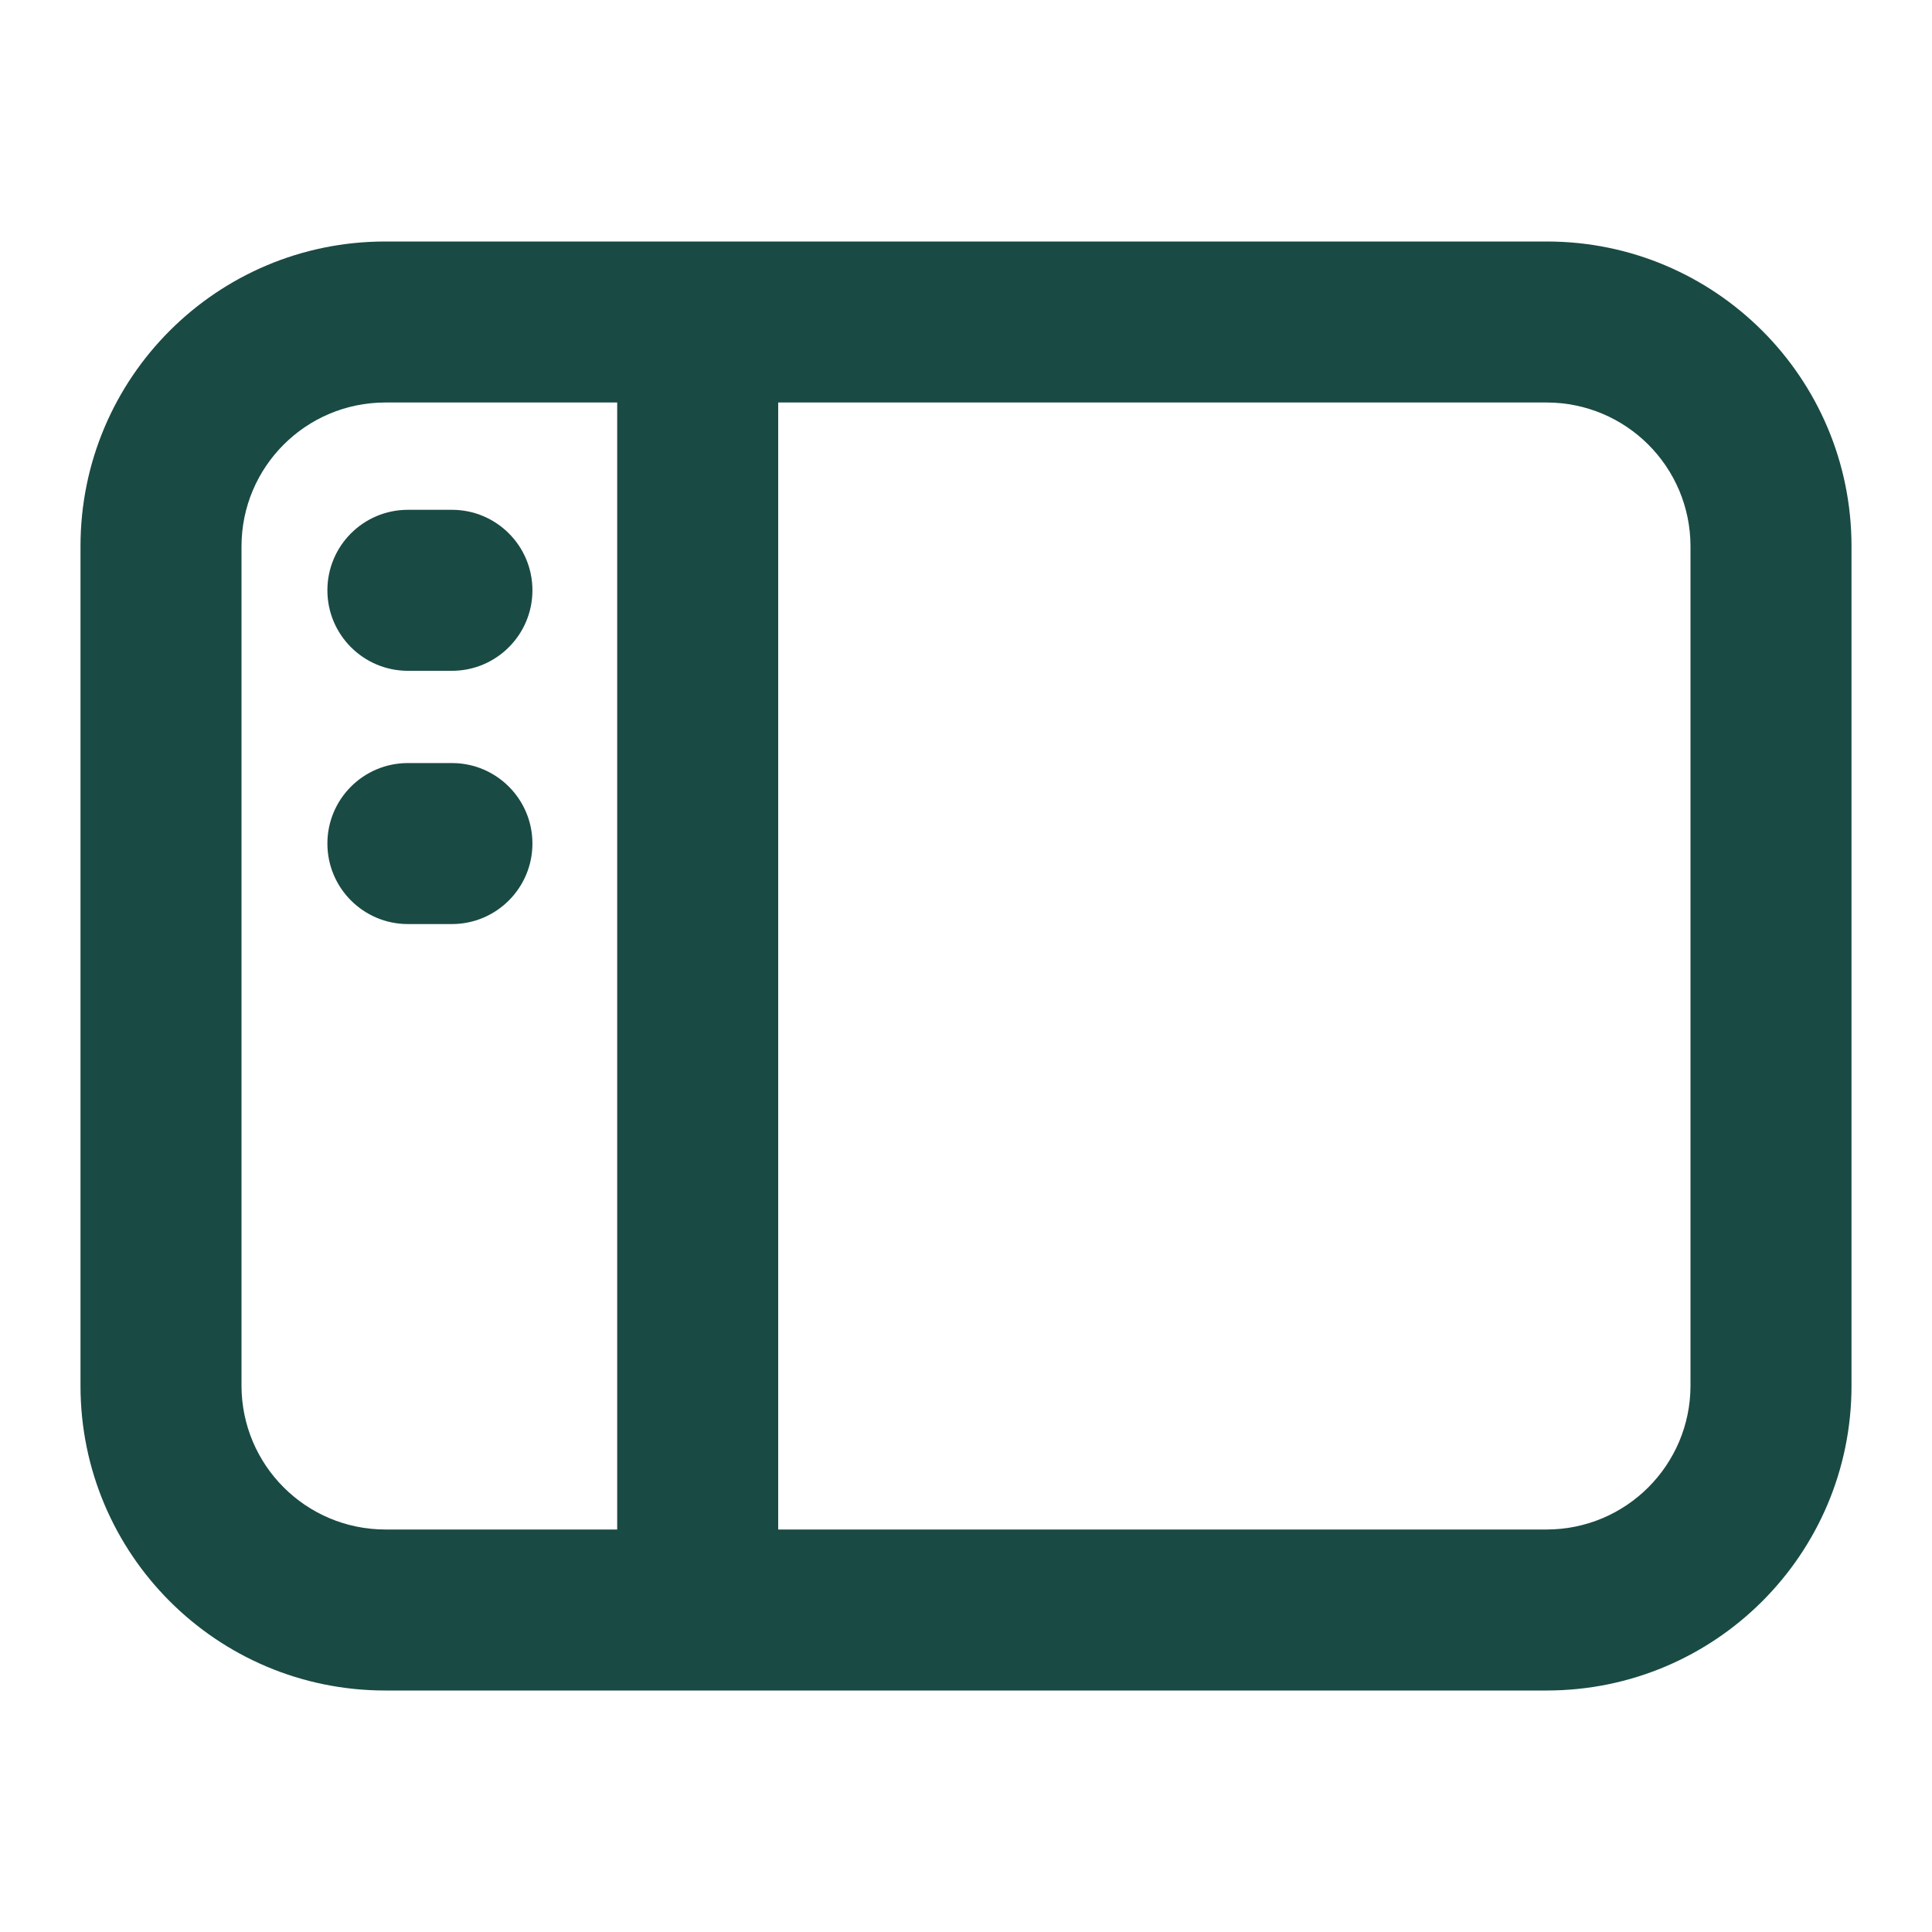
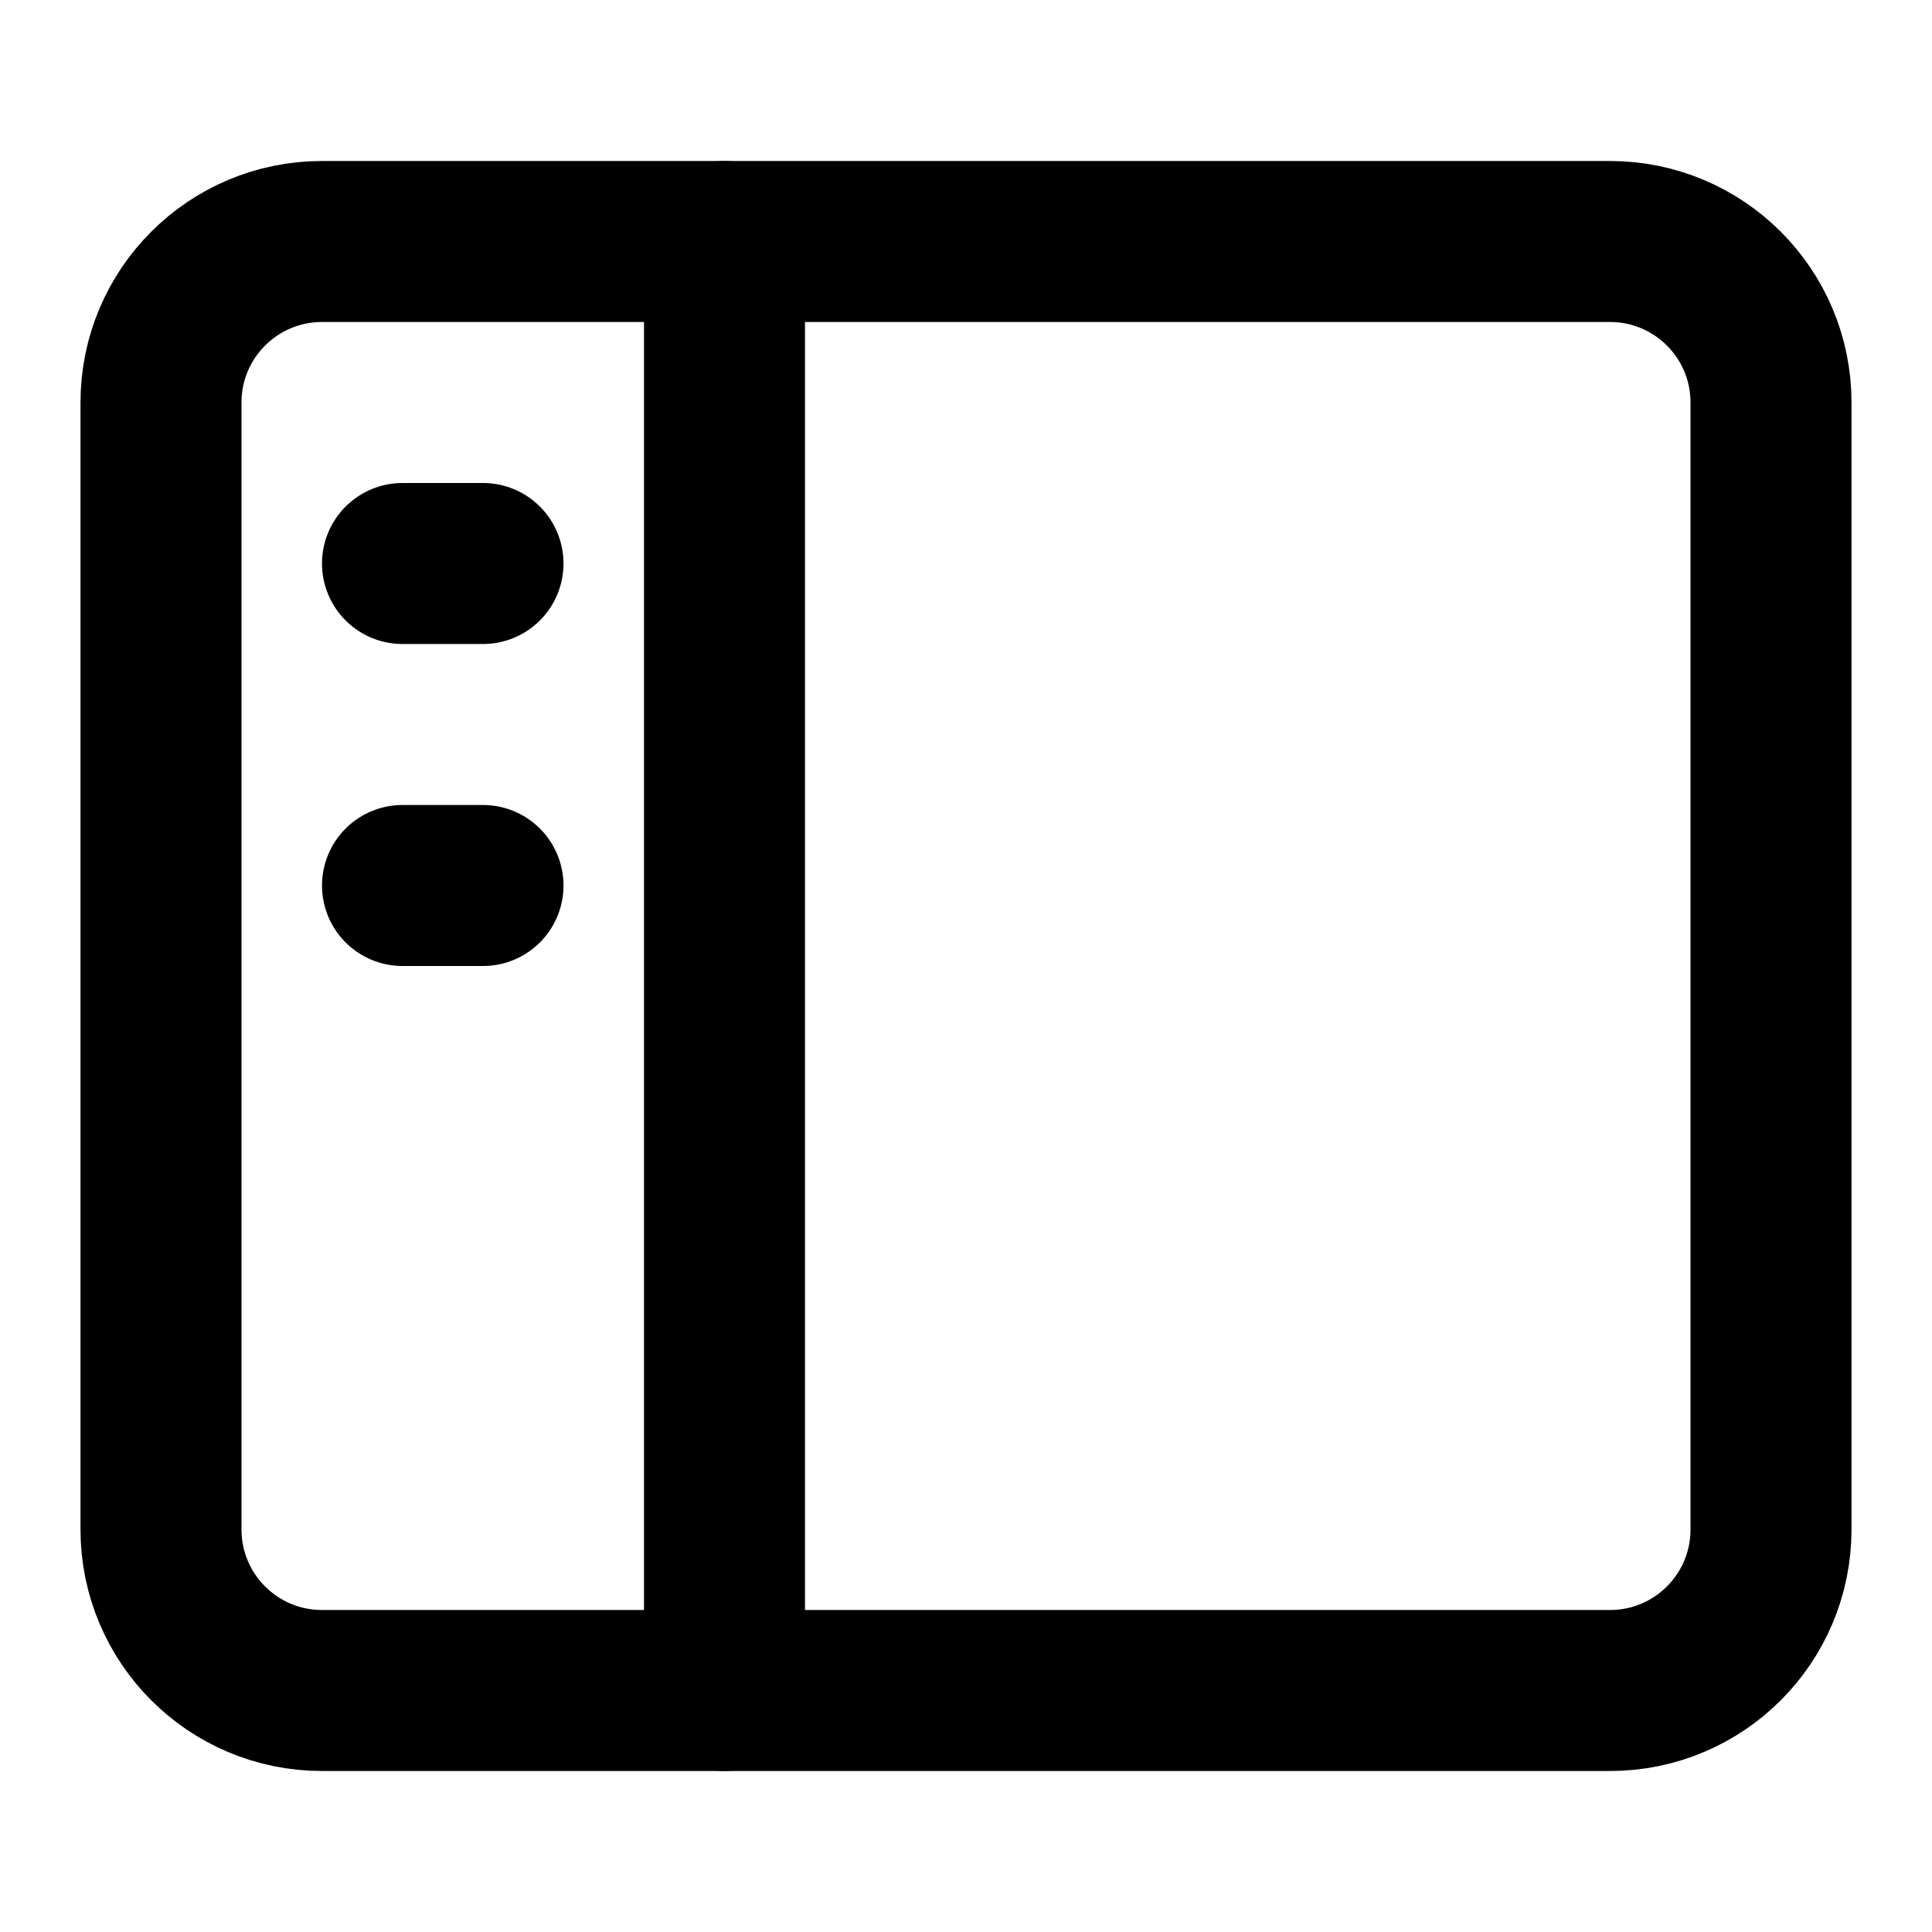
<svg xmlns="http://www.w3.org/2000/svg" width="24" height="24" viewBox="0 0 24 24" fill="none">
-   <path d="M8.665 21L8.667 21L8.668 21H19.215C21.306 20.999 23 19.306 23 17.215V6.785C23 4.694 21.305 3 19.215 3H4.785C2.694 3 1 4.694 1 6.785V17.215C1 19.305 2.694 21 4.785 21H8.665ZM21 6.785V17.215C20.998 18.2 20.2 18.998 19.215 19H9.667V5H19.215C20.201 5.002 20.998 5.799 21 6.785ZM3 17.215V6.785C3.002 5.799 3.799 5.002 4.785 5H7.667V19H4.785C3.8 18.998 3.002 18.201 3 17.215Z" fill="#1A4A44" style="fill:#1A4A44;fill:color(display-p3 0.102 0.29 0.268);fill-opacity:1;" />
-   <path d="M5.067 8.333H5.614C6.166 8.333 6.614 7.885 6.614 7.333C6.614 6.78 6.166 6.333 5.614 6.333H5.067C4.515 6.333 4.067 6.78 4.067 7.333C4.067 7.885 4.515 8.333 5.067 8.333Z" fill="#1A4A44" style="fill:#1A4A44;fill:color(display-p3 0.102 0.29 0.268);fill-opacity:1;" />
-   <path d="M5.067 11.479H5.614C6.166 11.479 6.614 11.031 6.614 10.479C6.614 9.926 6.166 9.479 5.614 9.479H5.067C4.515 9.479 4.067 9.926 4.067 10.479C4.067 11.031 4.515 11.479 5.067 11.479Z" fill="#1A4A44" style="fill:#1A4A44;fill:color(display-p3 0.102 0.29 0.268);fill-opacity:1;" />
+   <path d="M20 3H4C2.895 3 2 3.895 2 5V19C2 20.105 2.895 21 4 21H20C21.105 21 22 20.105 22 19V5C22 3.895 21.105 3 20 3Z" stroke="black" style="stroke:black;stroke-opacity:1;" stroke-width="2" stroke-linecap="round" stroke-linejoin="round" />
+   <path d="M9 3V21" stroke="black" style="stroke:black;stroke-opacity:1;" stroke-width="2" stroke-linecap="round" stroke-linejoin="round" />
+   <path d="M6 7H5" stroke="black" style="stroke:black;stroke-opacity:1;" stroke-width="2" stroke-linecap="round" stroke-linejoin="round" />
+   <path d="M6 11H5" stroke="black" style="stroke:black;stroke-opacity:1;" stroke-width="2" stroke-linecap="round" stroke-linejoin="round" />
</svg>
